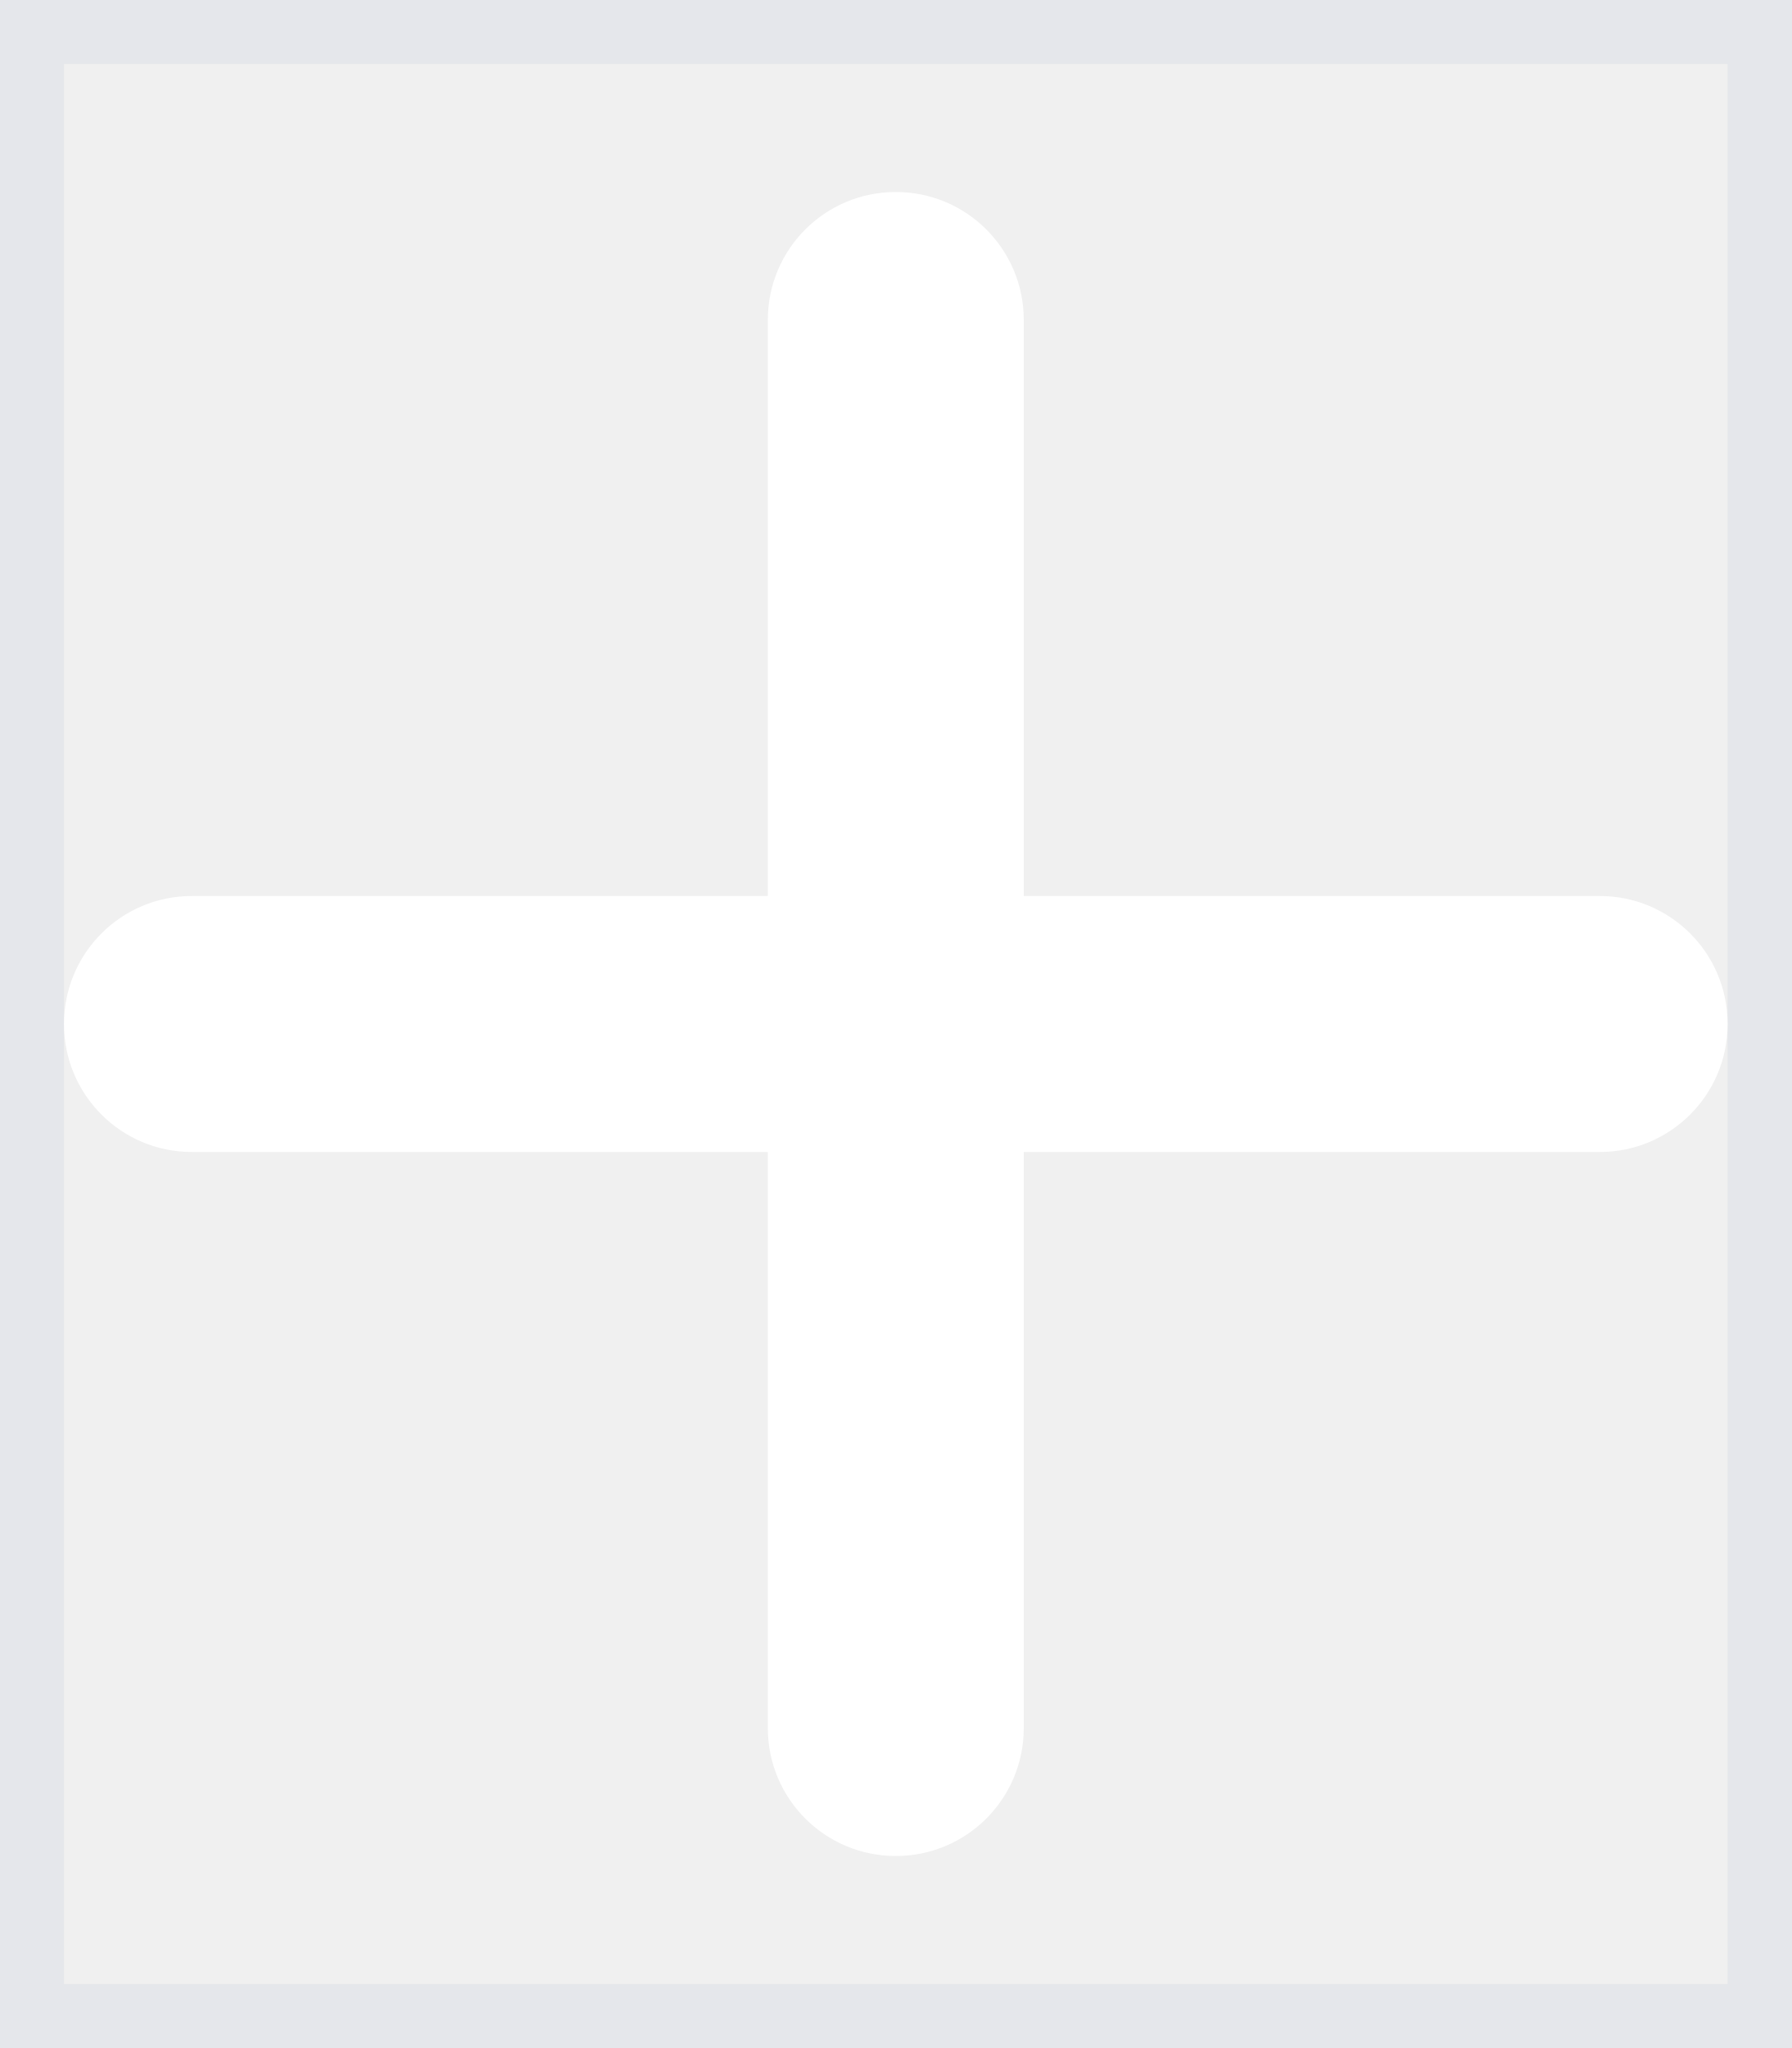
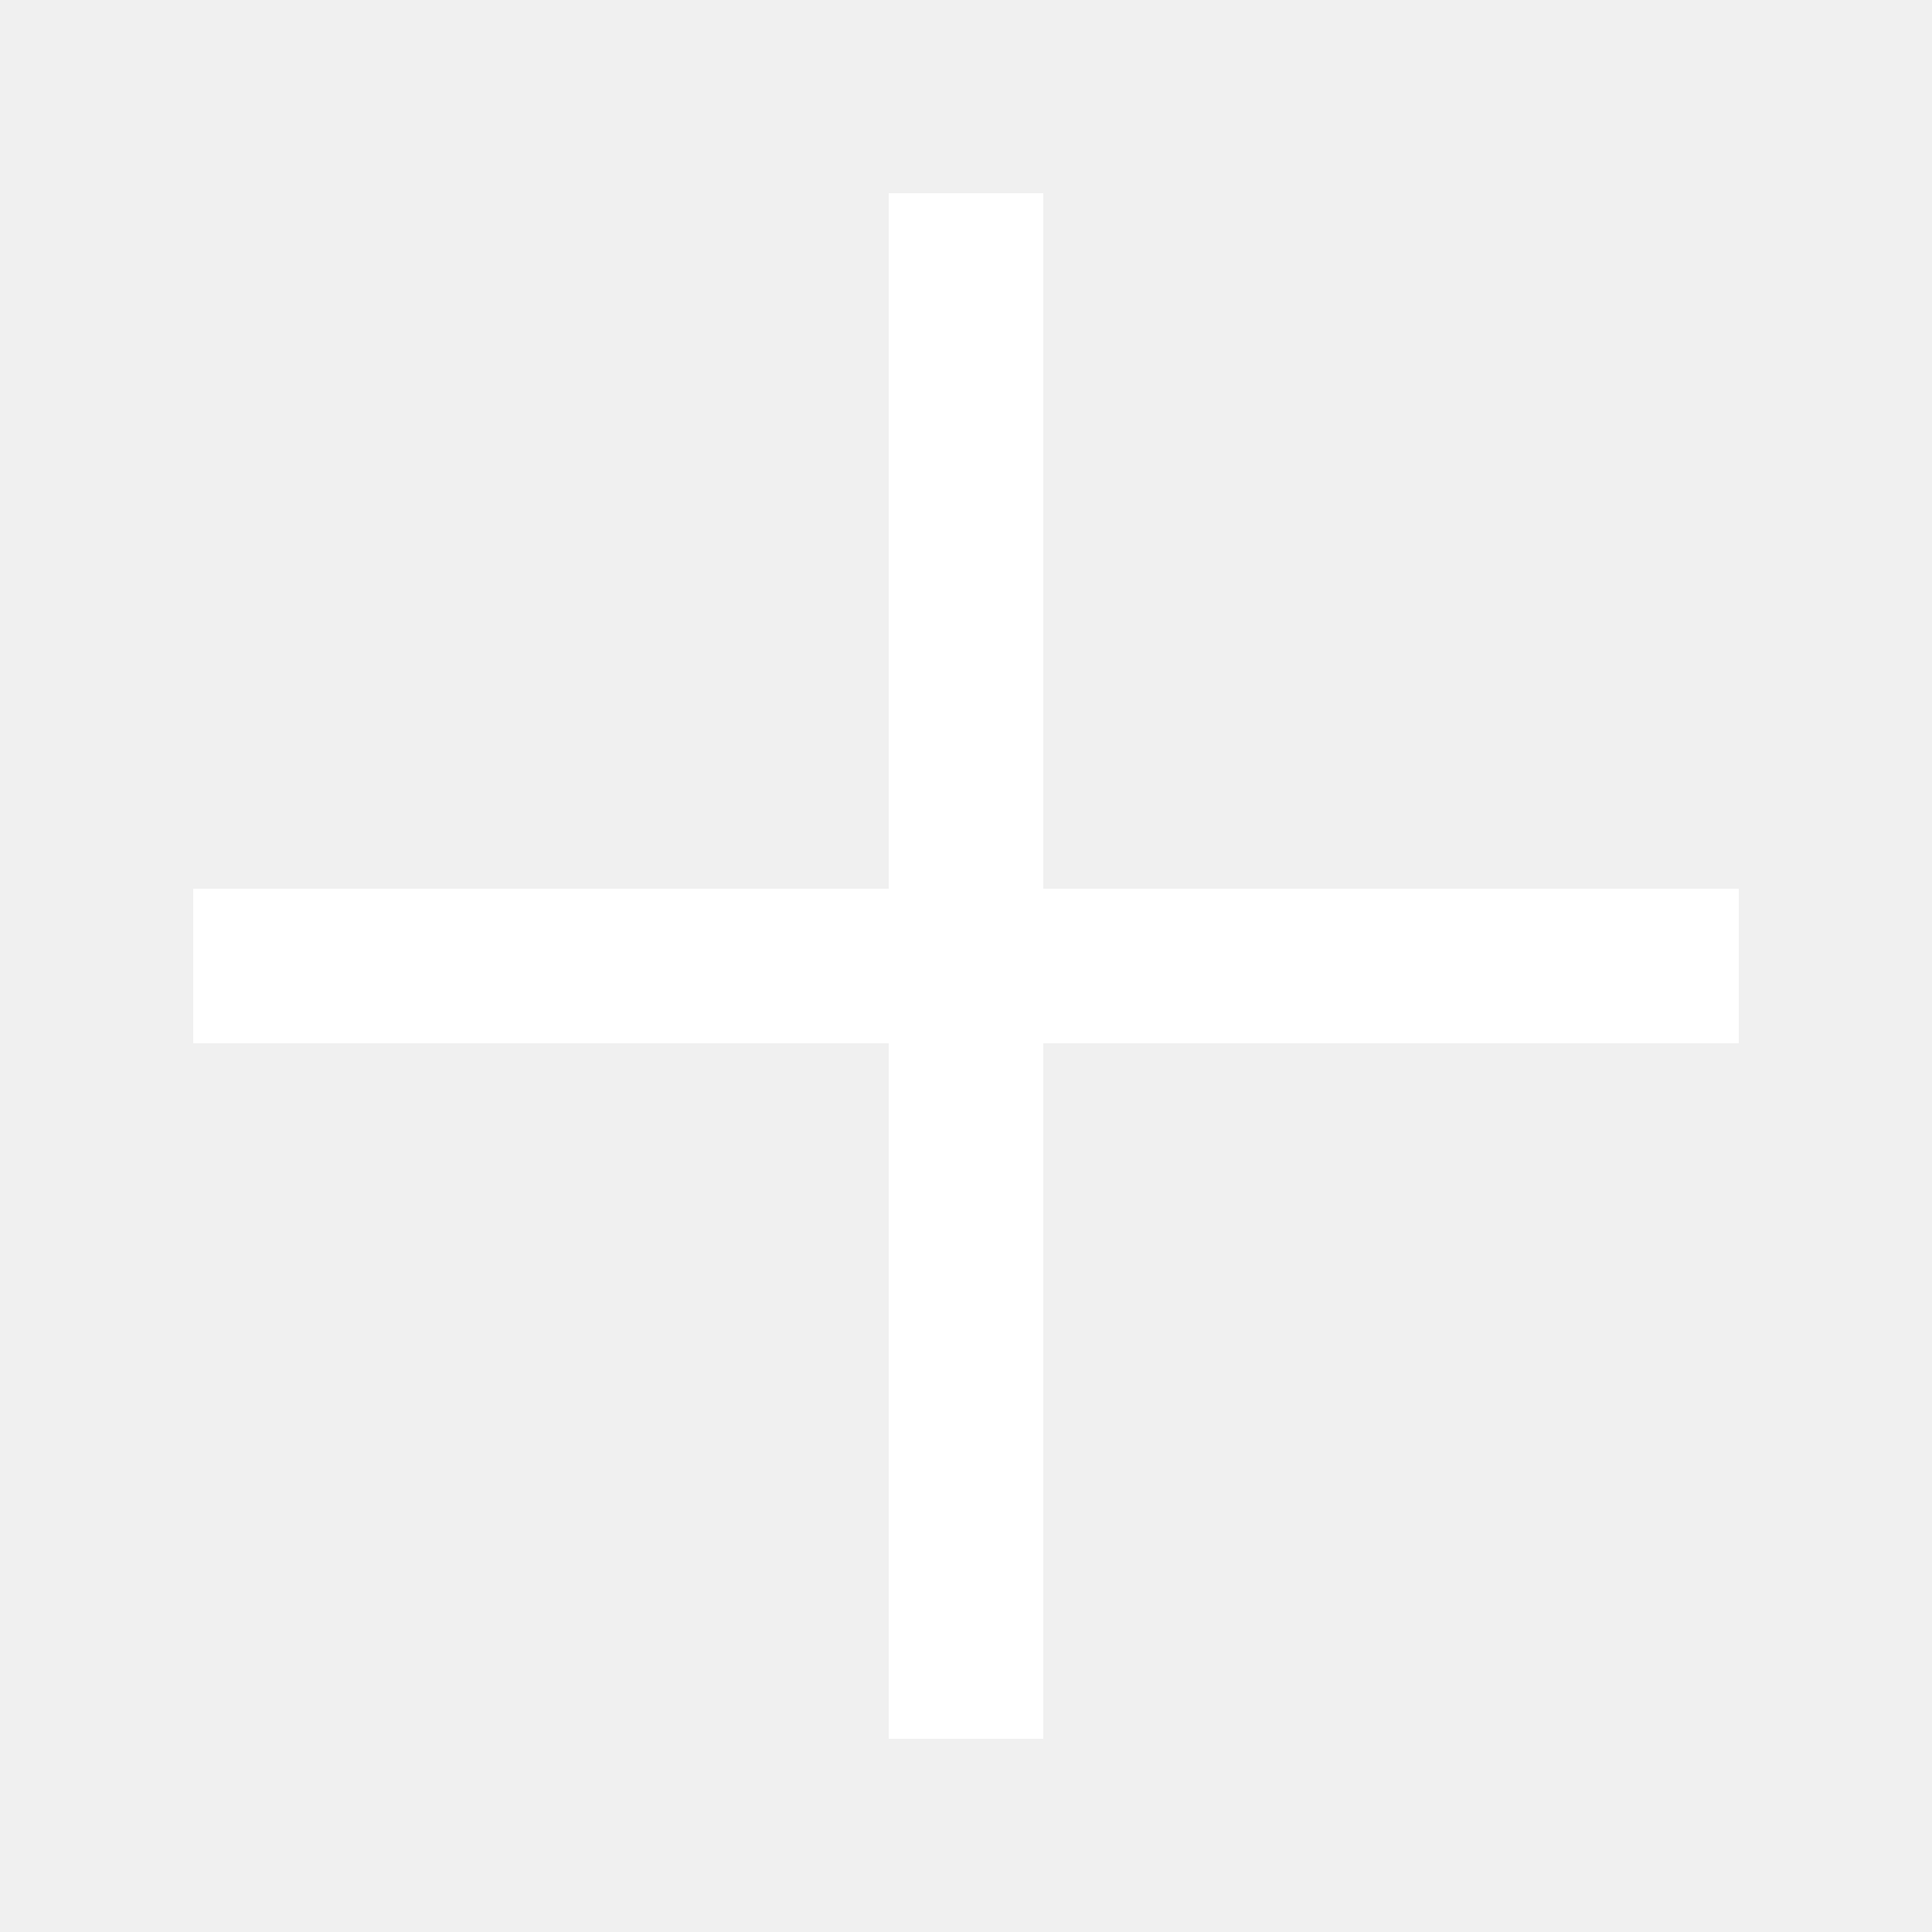
- <svg xmlns="http://www.w3.org/2000/svg" width="14" height="16" viewBox="0 0 14 16" fill="none">
-   <path d="M0 0H14V16H0V0Z" stroke="#E5E7EB" />
-   <path d="M8 2.5C8 1.947 7.553 1.5 7 1.5C6.447 1.5 6 1.947 6 2.5V7H1.5C0.947 7 0.5 7.447 0.5 8C0.5 8.553 0.947 9 1.5 9H6V13.5C6 14.053 6.447 14.5 7 14.5C7.553 14.5 8 14.053 8 13.5V9H12.5C13.053 9 13.5 8.553 13.5 8C13.5 7.447 13.053 7 12.5 7H8V2.5Z" fill="white" />
+ <svg xmlns="http://www.w3.org/2000/svg" enable-background="new 0 0 50 50" height="50px" id="Layer_1" version="1.1" viewBox="0 0 50 50" width="50px" xml:space="preserve">
+   <rect fill="none" height="50" width="50" />
+   <line fill="none" stroke="#FFF" stroke-miterlimit="10" stroke-width="4" x1="5" x2="45" y1="25" y2="25" />
+   <line fill="none" stroke="#FFF" stroke-miterlimit="10" stroke-width="4" x1="25" x2="25" y1="5" y2="45" />
</svg>
